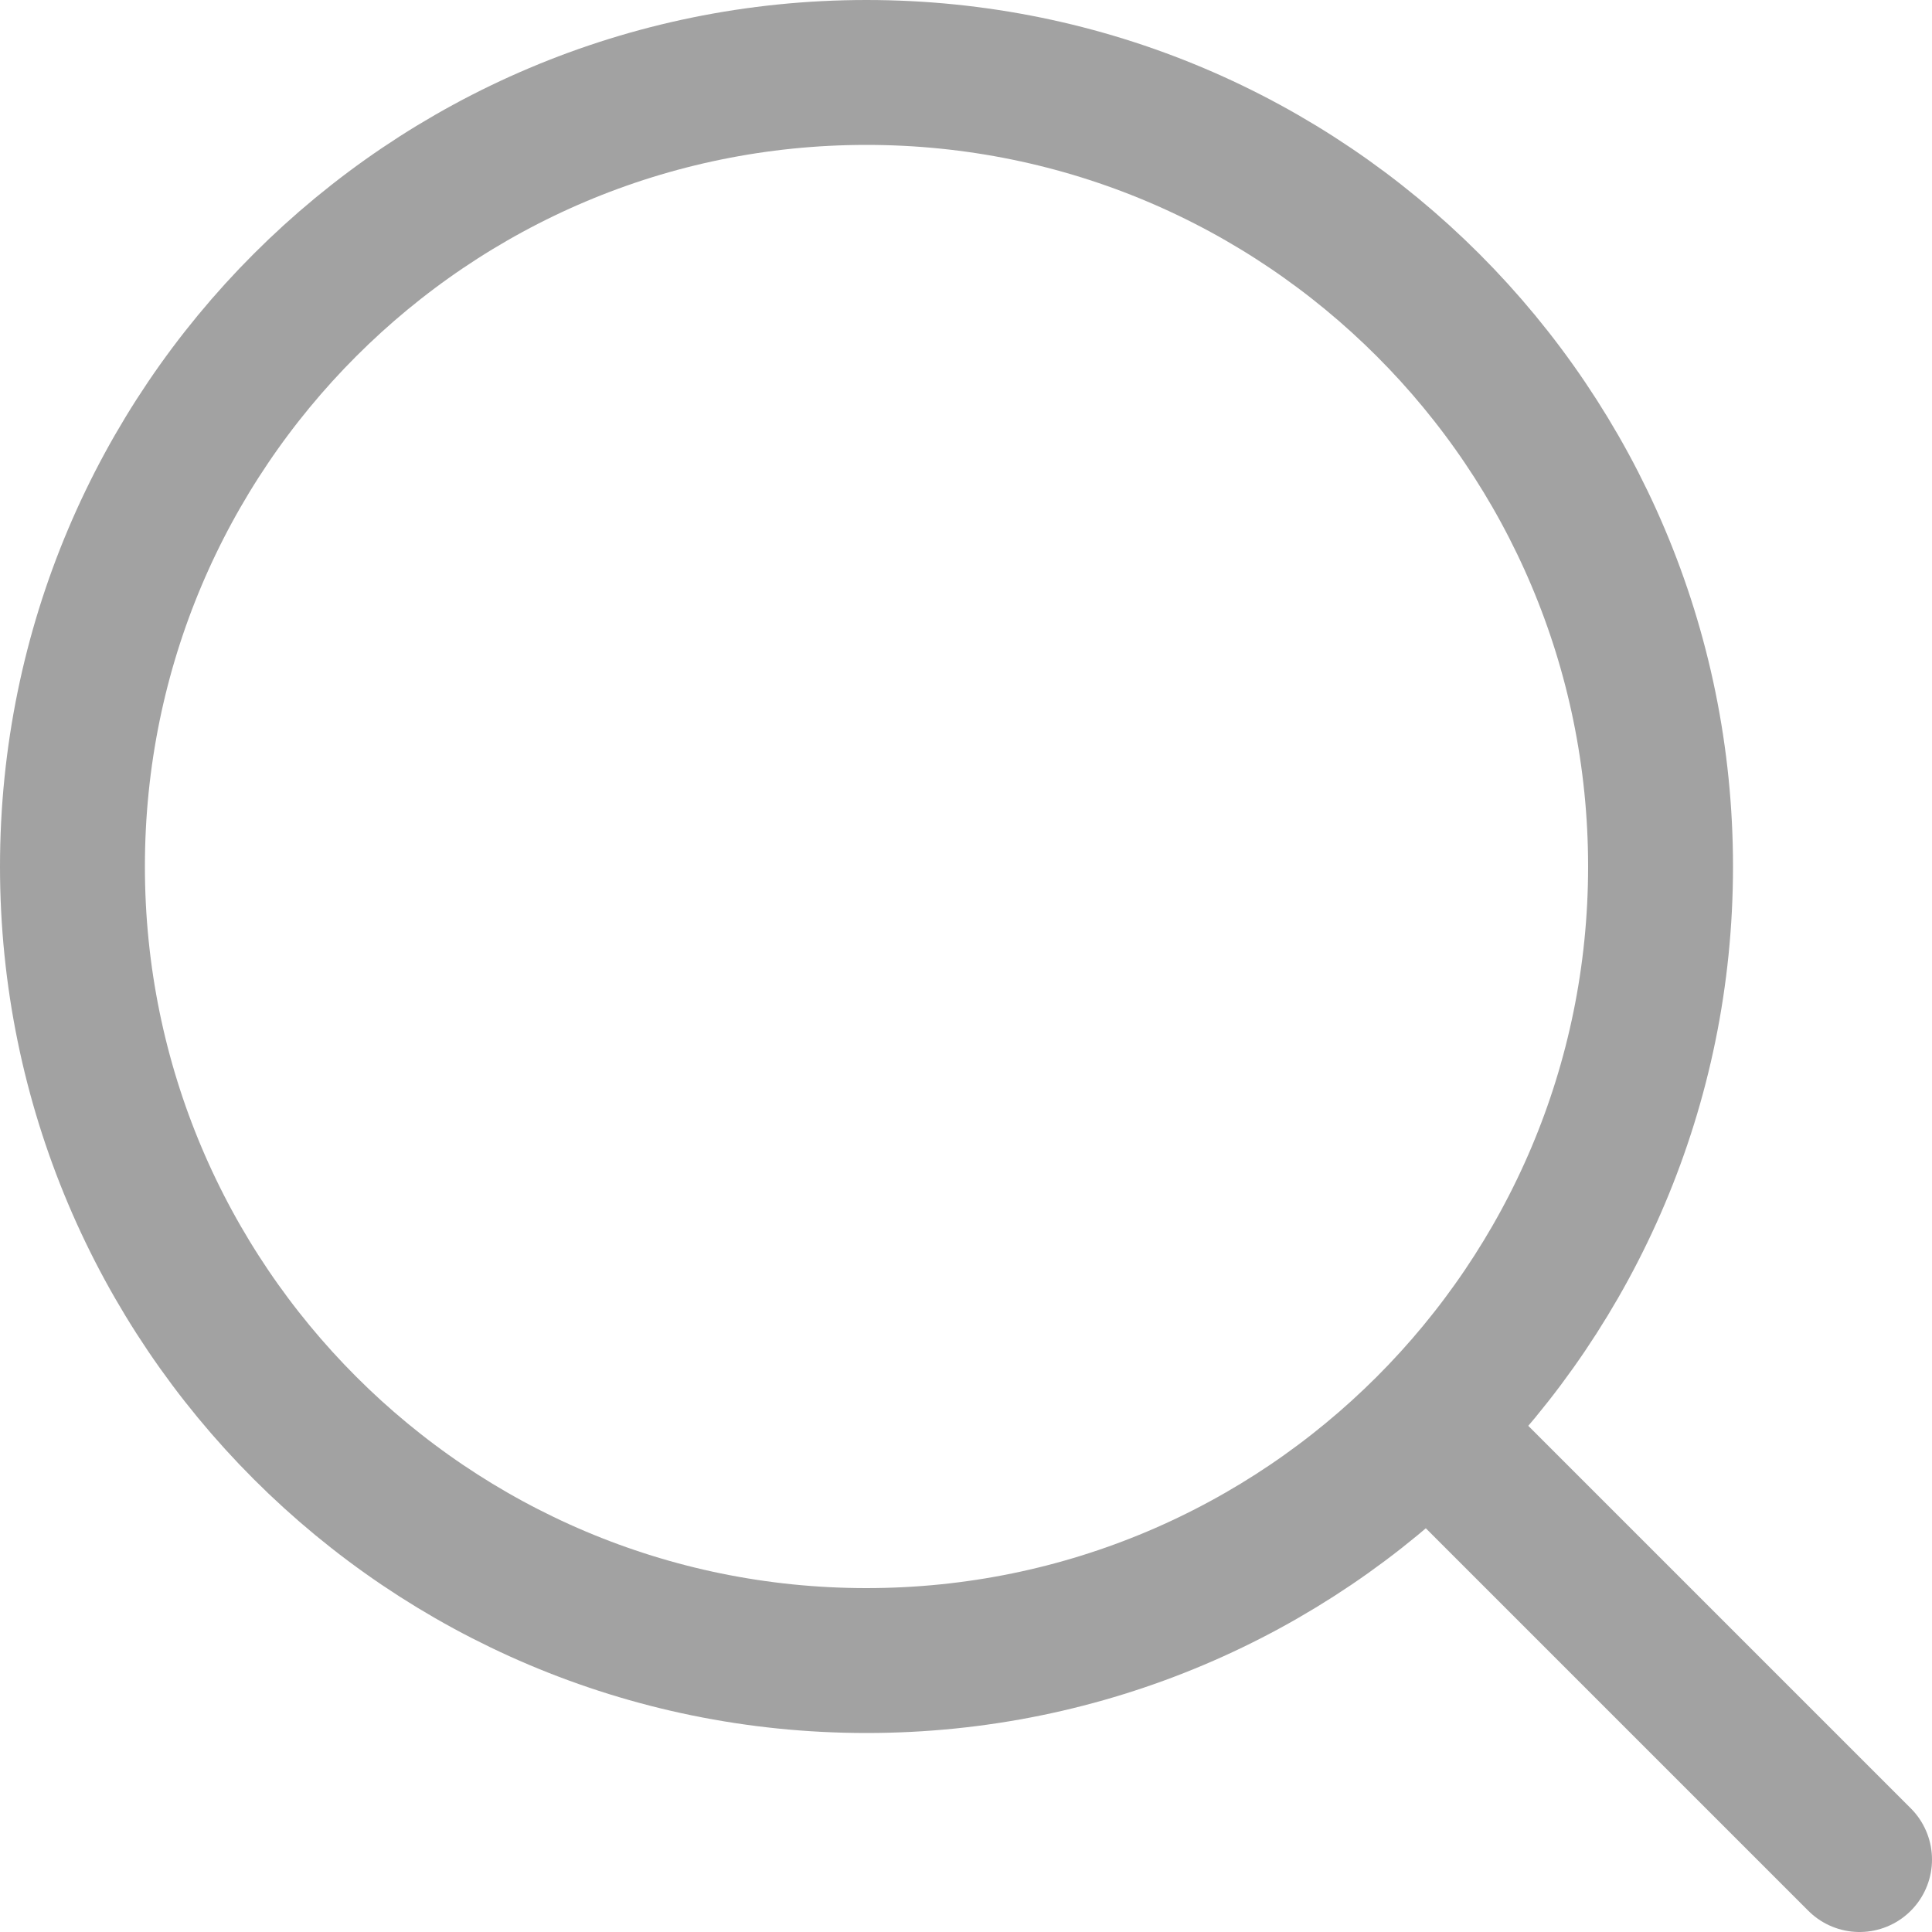
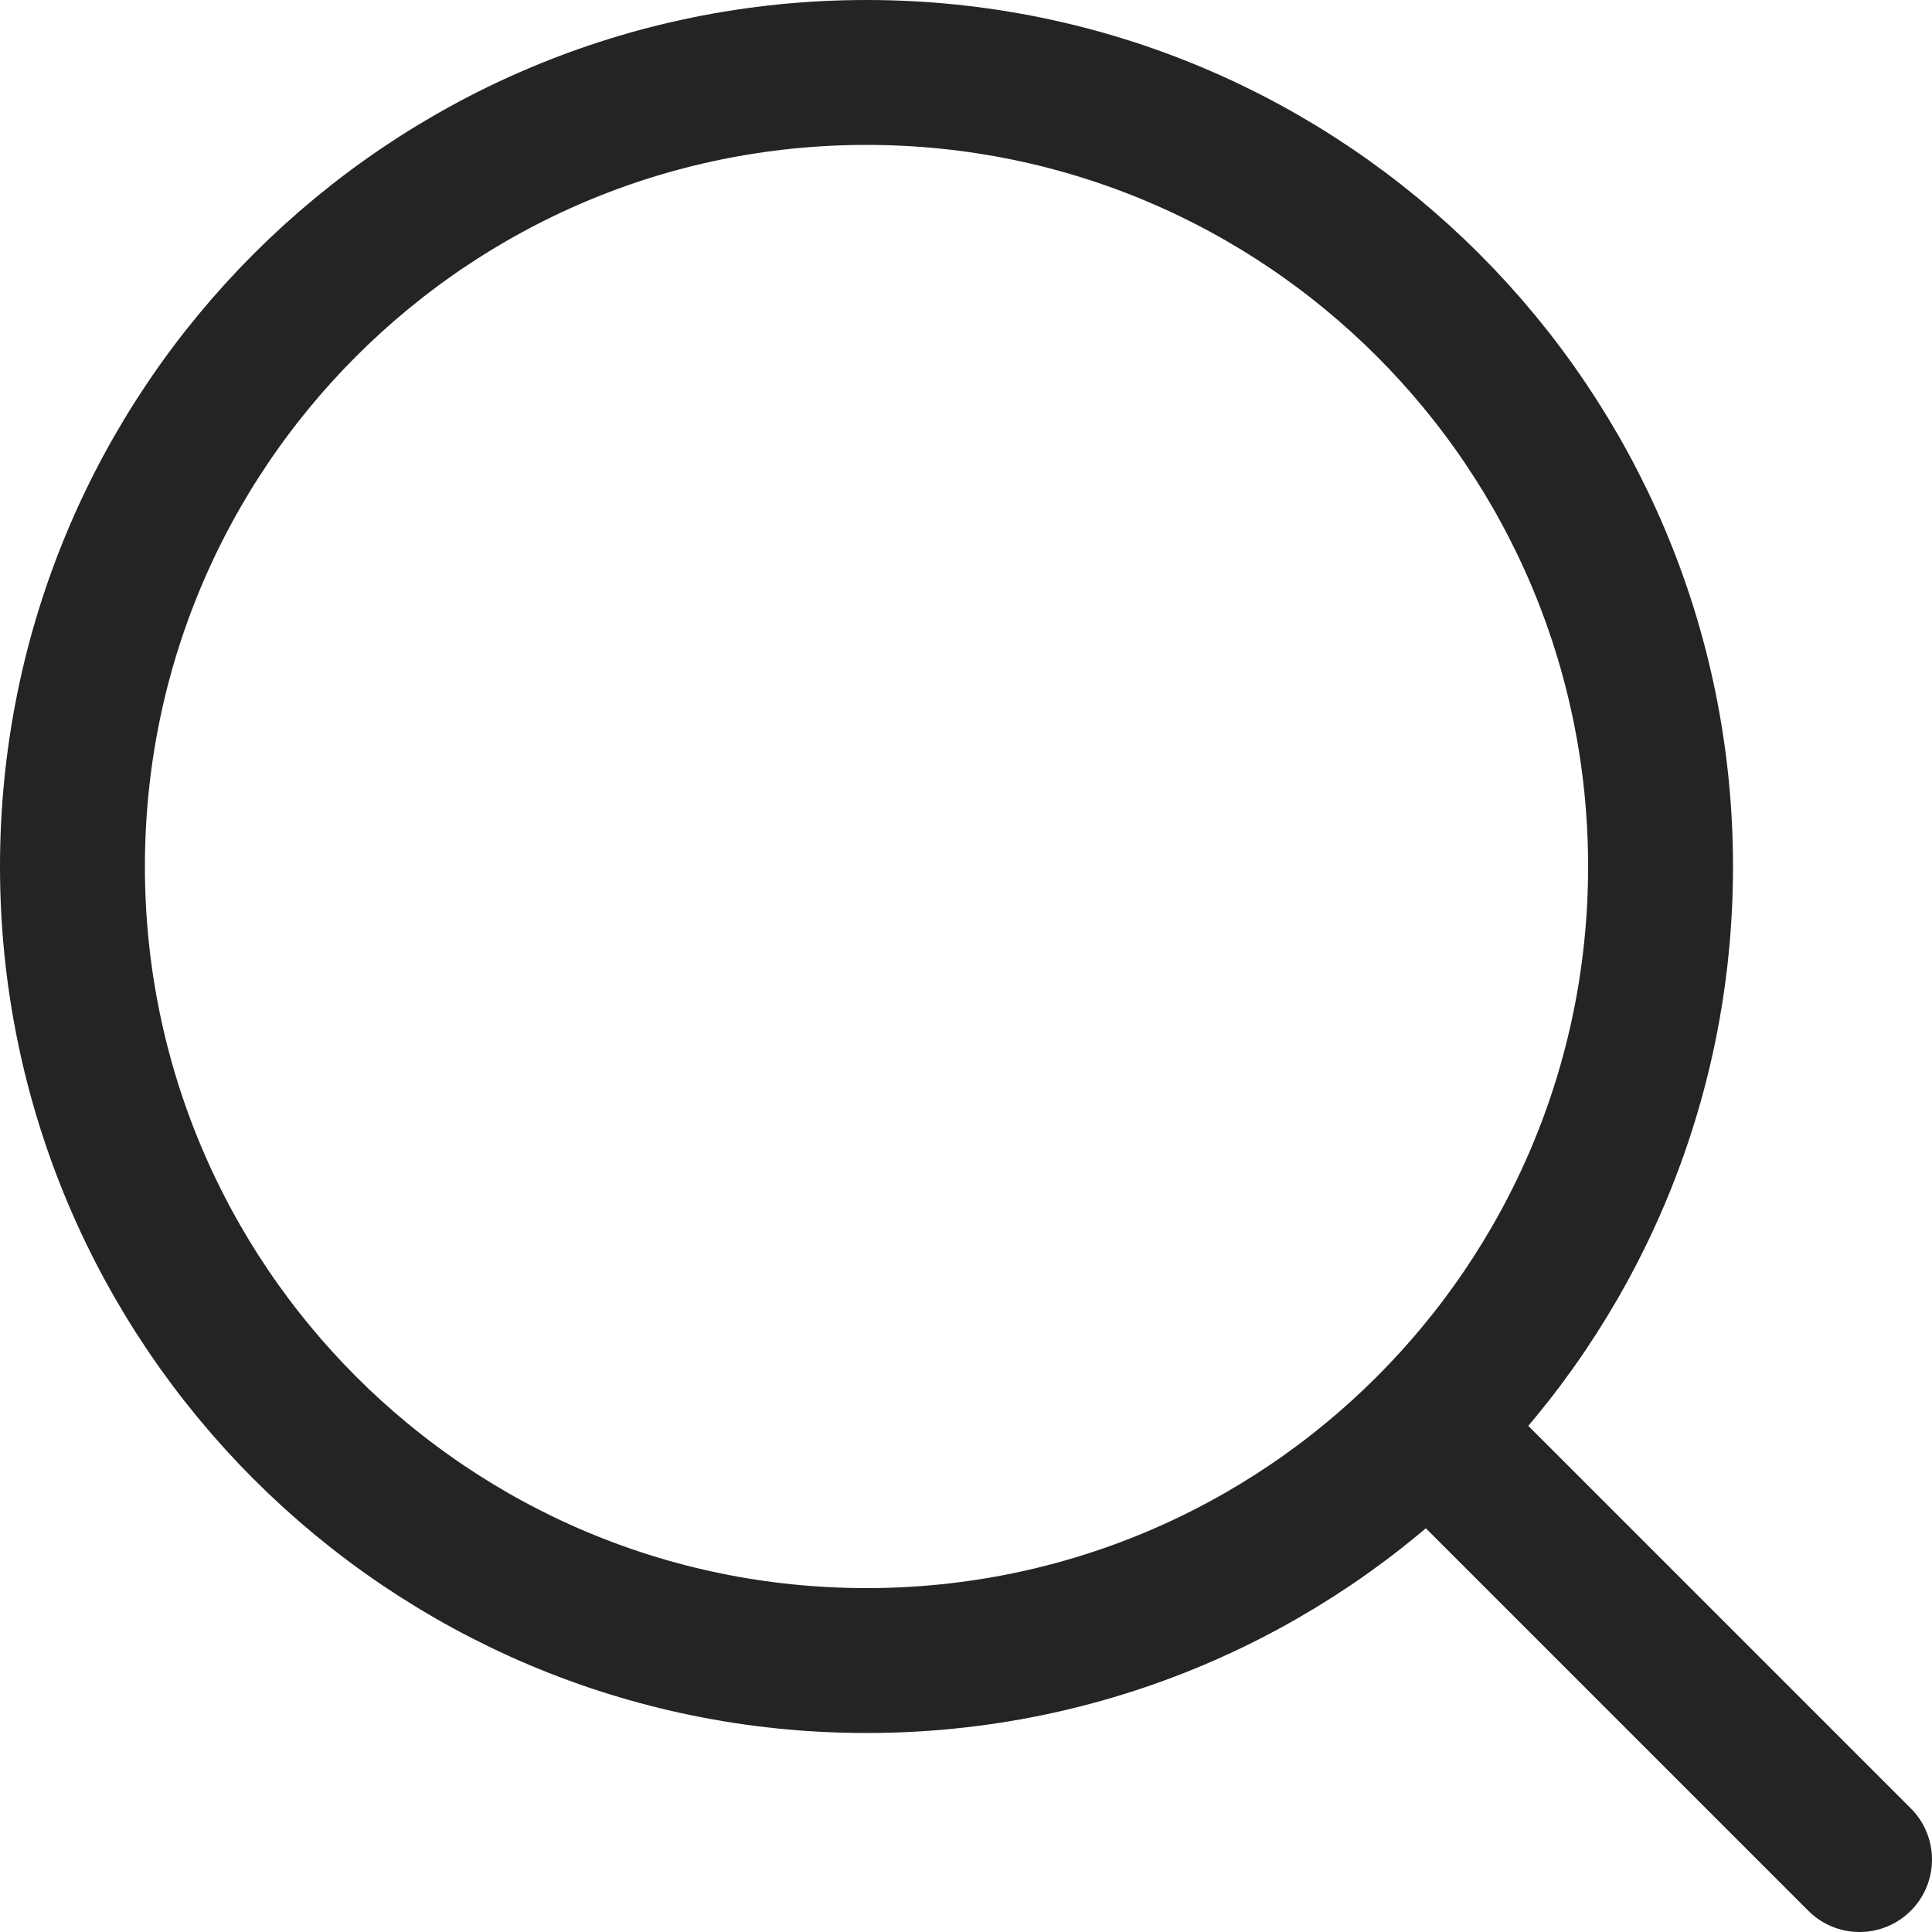
<svg xmlns="http://www.w3.org/2000/svg" width="20" height="20" viewBox="0 0 20 20" fill="none">
-   <path d="M19.25 19.25L15.14 15.14M0.75 8.97C0.75 4.43 4.43 0.75 8.97 0.75C13.51 0.75 17.19 4.43 17.19 8.97C17.19 13.51 13.51 17.19 8.97 17.19C4.43 17.19 0.75 13.51 0.75 8.97Z" stroke="#A2A2A2" stroke-width="1.5" stroke-linecap="round" stroke-linejoin="round" />
+   <path d="M19.25 19.25L15.14 15.14M0.75 8.97C0.75 4.43 4.43 0.75 8.97 0.75C13.51 0.75 17.19 4.43 17.19 8.97C17.19 13.51 13.51 17.19 8.97 17.19C4.43 17.19 0.75 13.51 0.75 8.97Z" stroke="#242424" stroke-width="1.5" stroke-linecap="round" stroke-linejoin="round" />
</svg>
